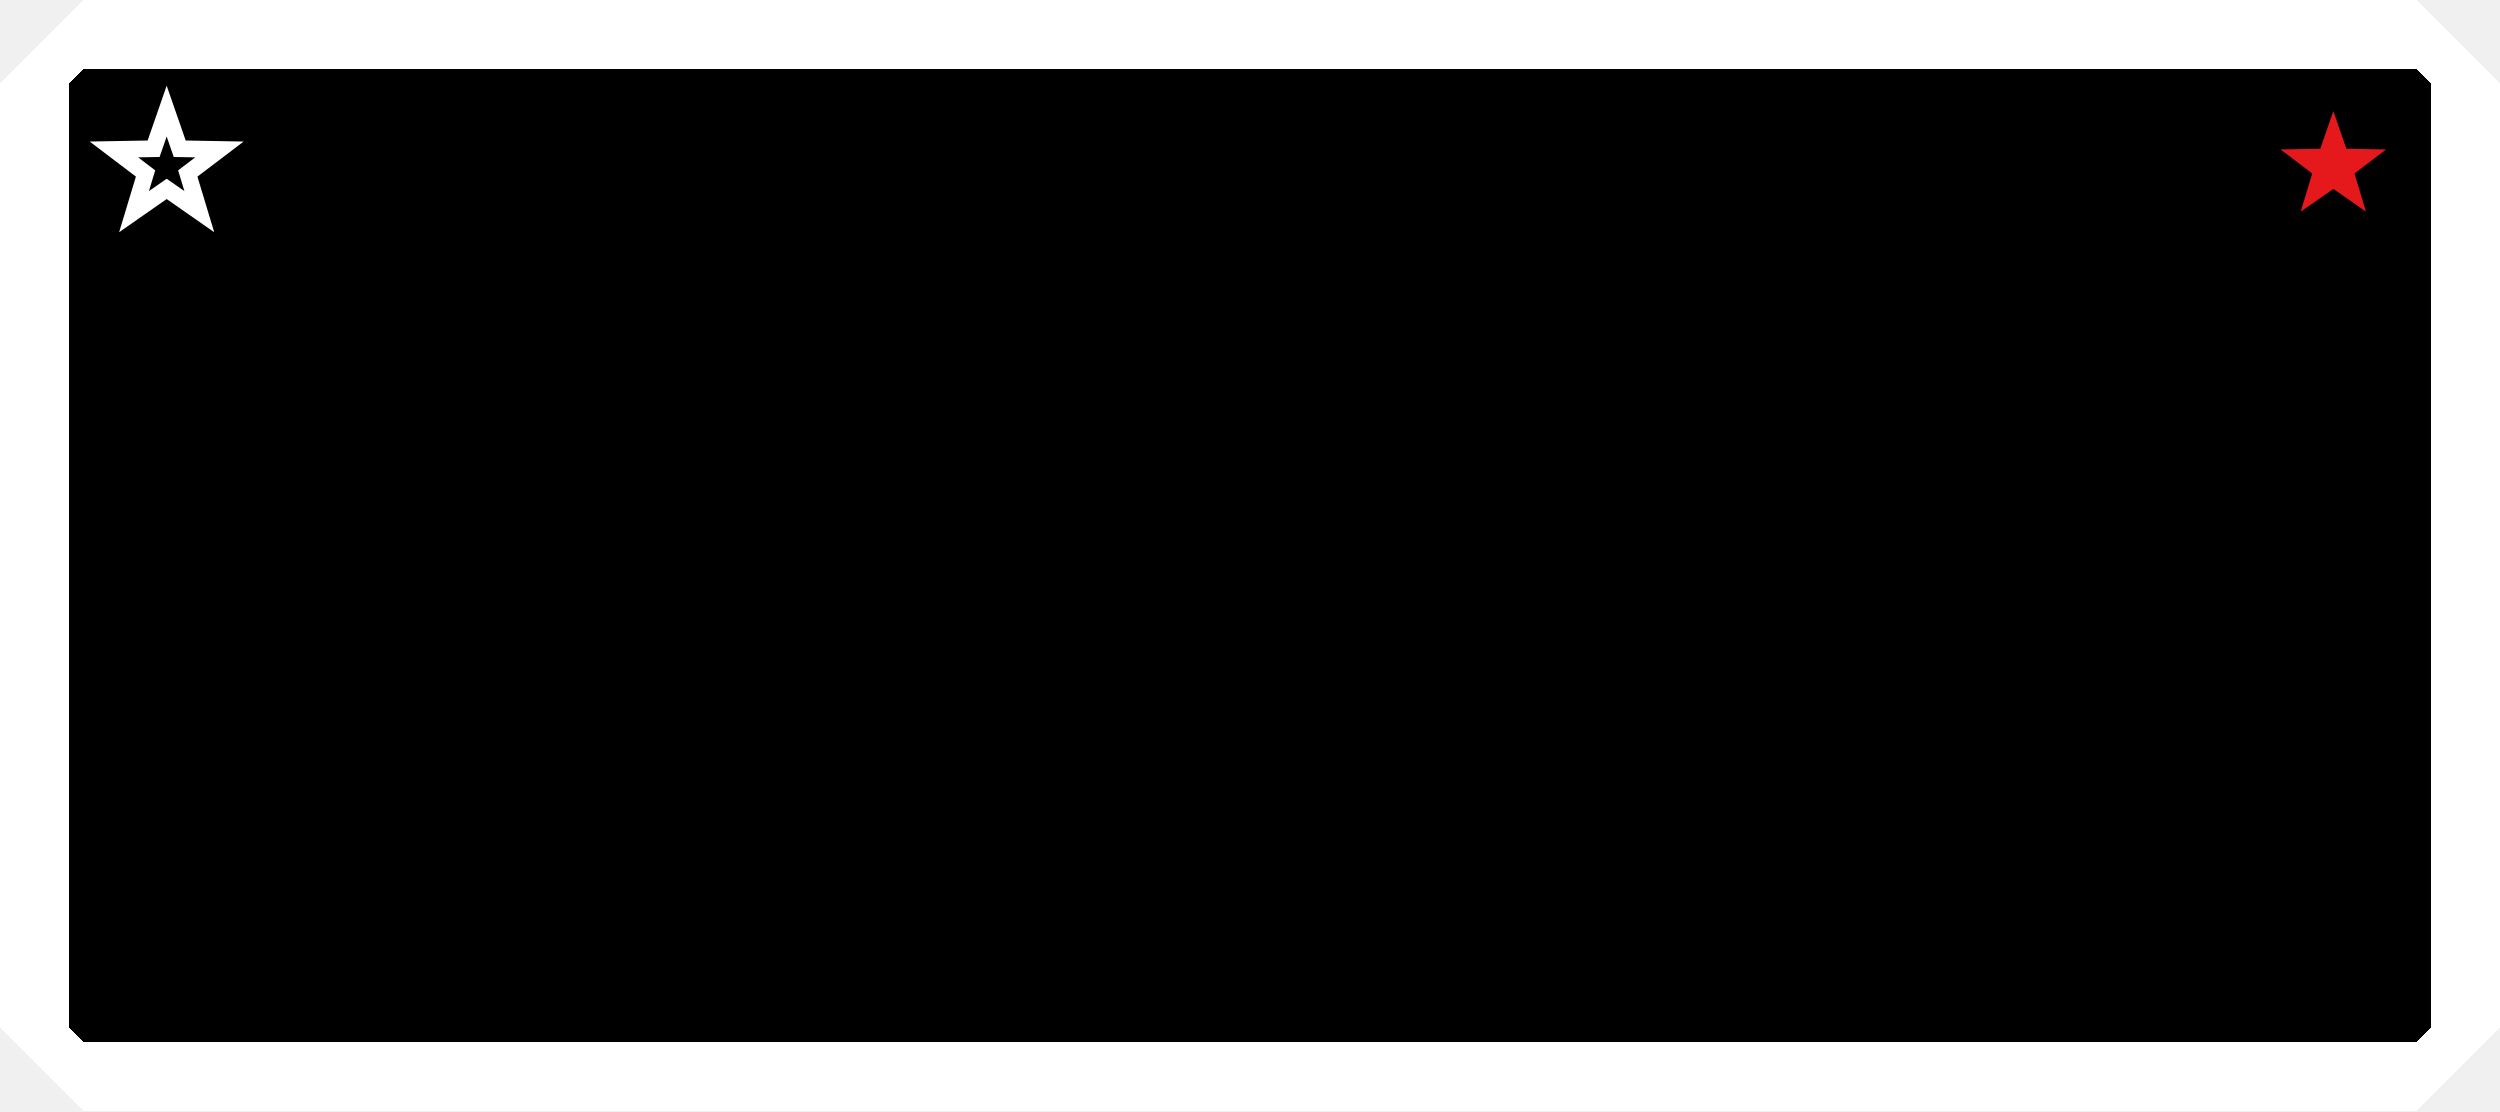
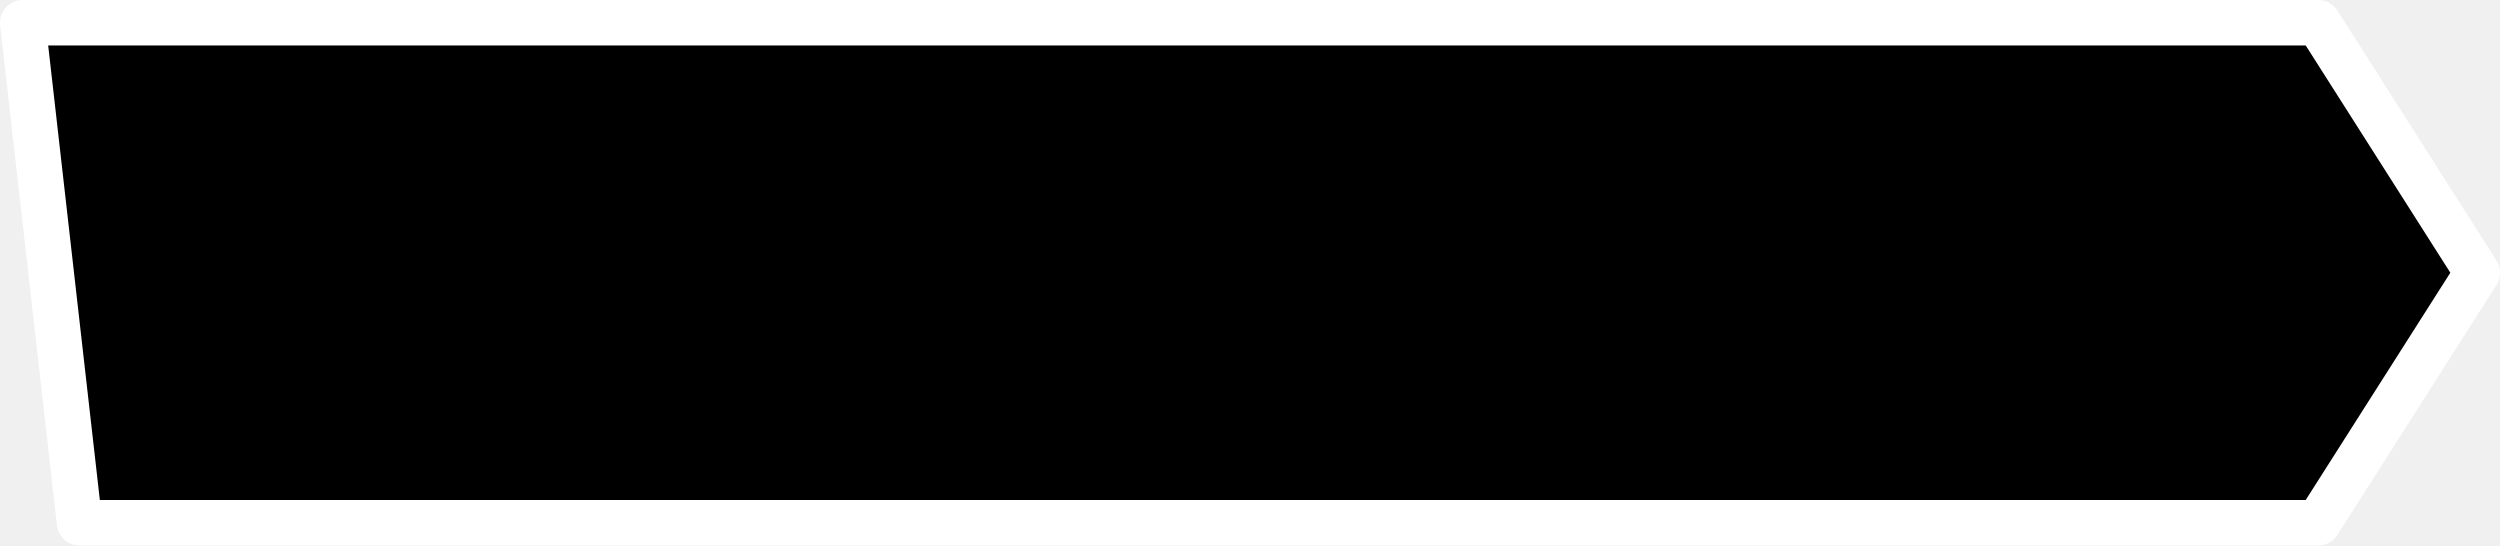
- <svg xmlns="http://www.w3.org/2000/svg" viewBox="0 0 180 80" width="180" height="80">
-   <path d="M 6.0 0 L 174.0 0 L 180 6.0 L 180 74.0 L 174.0 80 L 6.0 80 L 0 74.0 L 0 6.0 Z" fill="#ffffff" shape-rendering="crispEdges" />
-   <path d="M 6.0 5.0 L 174.0 5.0 L 175.0 6.0 L 175.0 74.0 L 174.0 75.0 L 6.0 75.0 L 5.0 74.0 L 5.0 6.0 Z" fill="#000000" shape-rendering="crispEdges" />
-   <path d="M 12.00,8.00 L 12.94,10.71 L 15.80,10.76 L 13.52,12.49 L 14.35,15.24 L 12.00,13.60 L 9.65,15.24 L 10.48,12.49 L 8.20,10.76 L 11.06,10.71 Z" fill="none" stroke="#ffffff" stroke-width="1.2" />
-   <path d="M 168.00,8.00 L 168.94,10.71 L 171.80,10.76 L 169.52,12.49 L 170.35,15.24 L 168.00,13.60 L 165.65,15.24 L 166.48,12.49 L 164.20,10.76 L 167.06,10.71 Z" fill="#E5191C" />
+ <svg xmlns="http://www.w3.org/2000/svg" viewBox="0 0 220 48" width="220" height="48">
+   <path d="M 2.0 2.0 L 204.0 2.0 L 218.0 24.0 L 204.0 46.0 L 7.0 46.0 Z" fill="#000000" stroke="#ffffff" stroke-width="4.0" stroke-linejoin="round" />
</svg>
